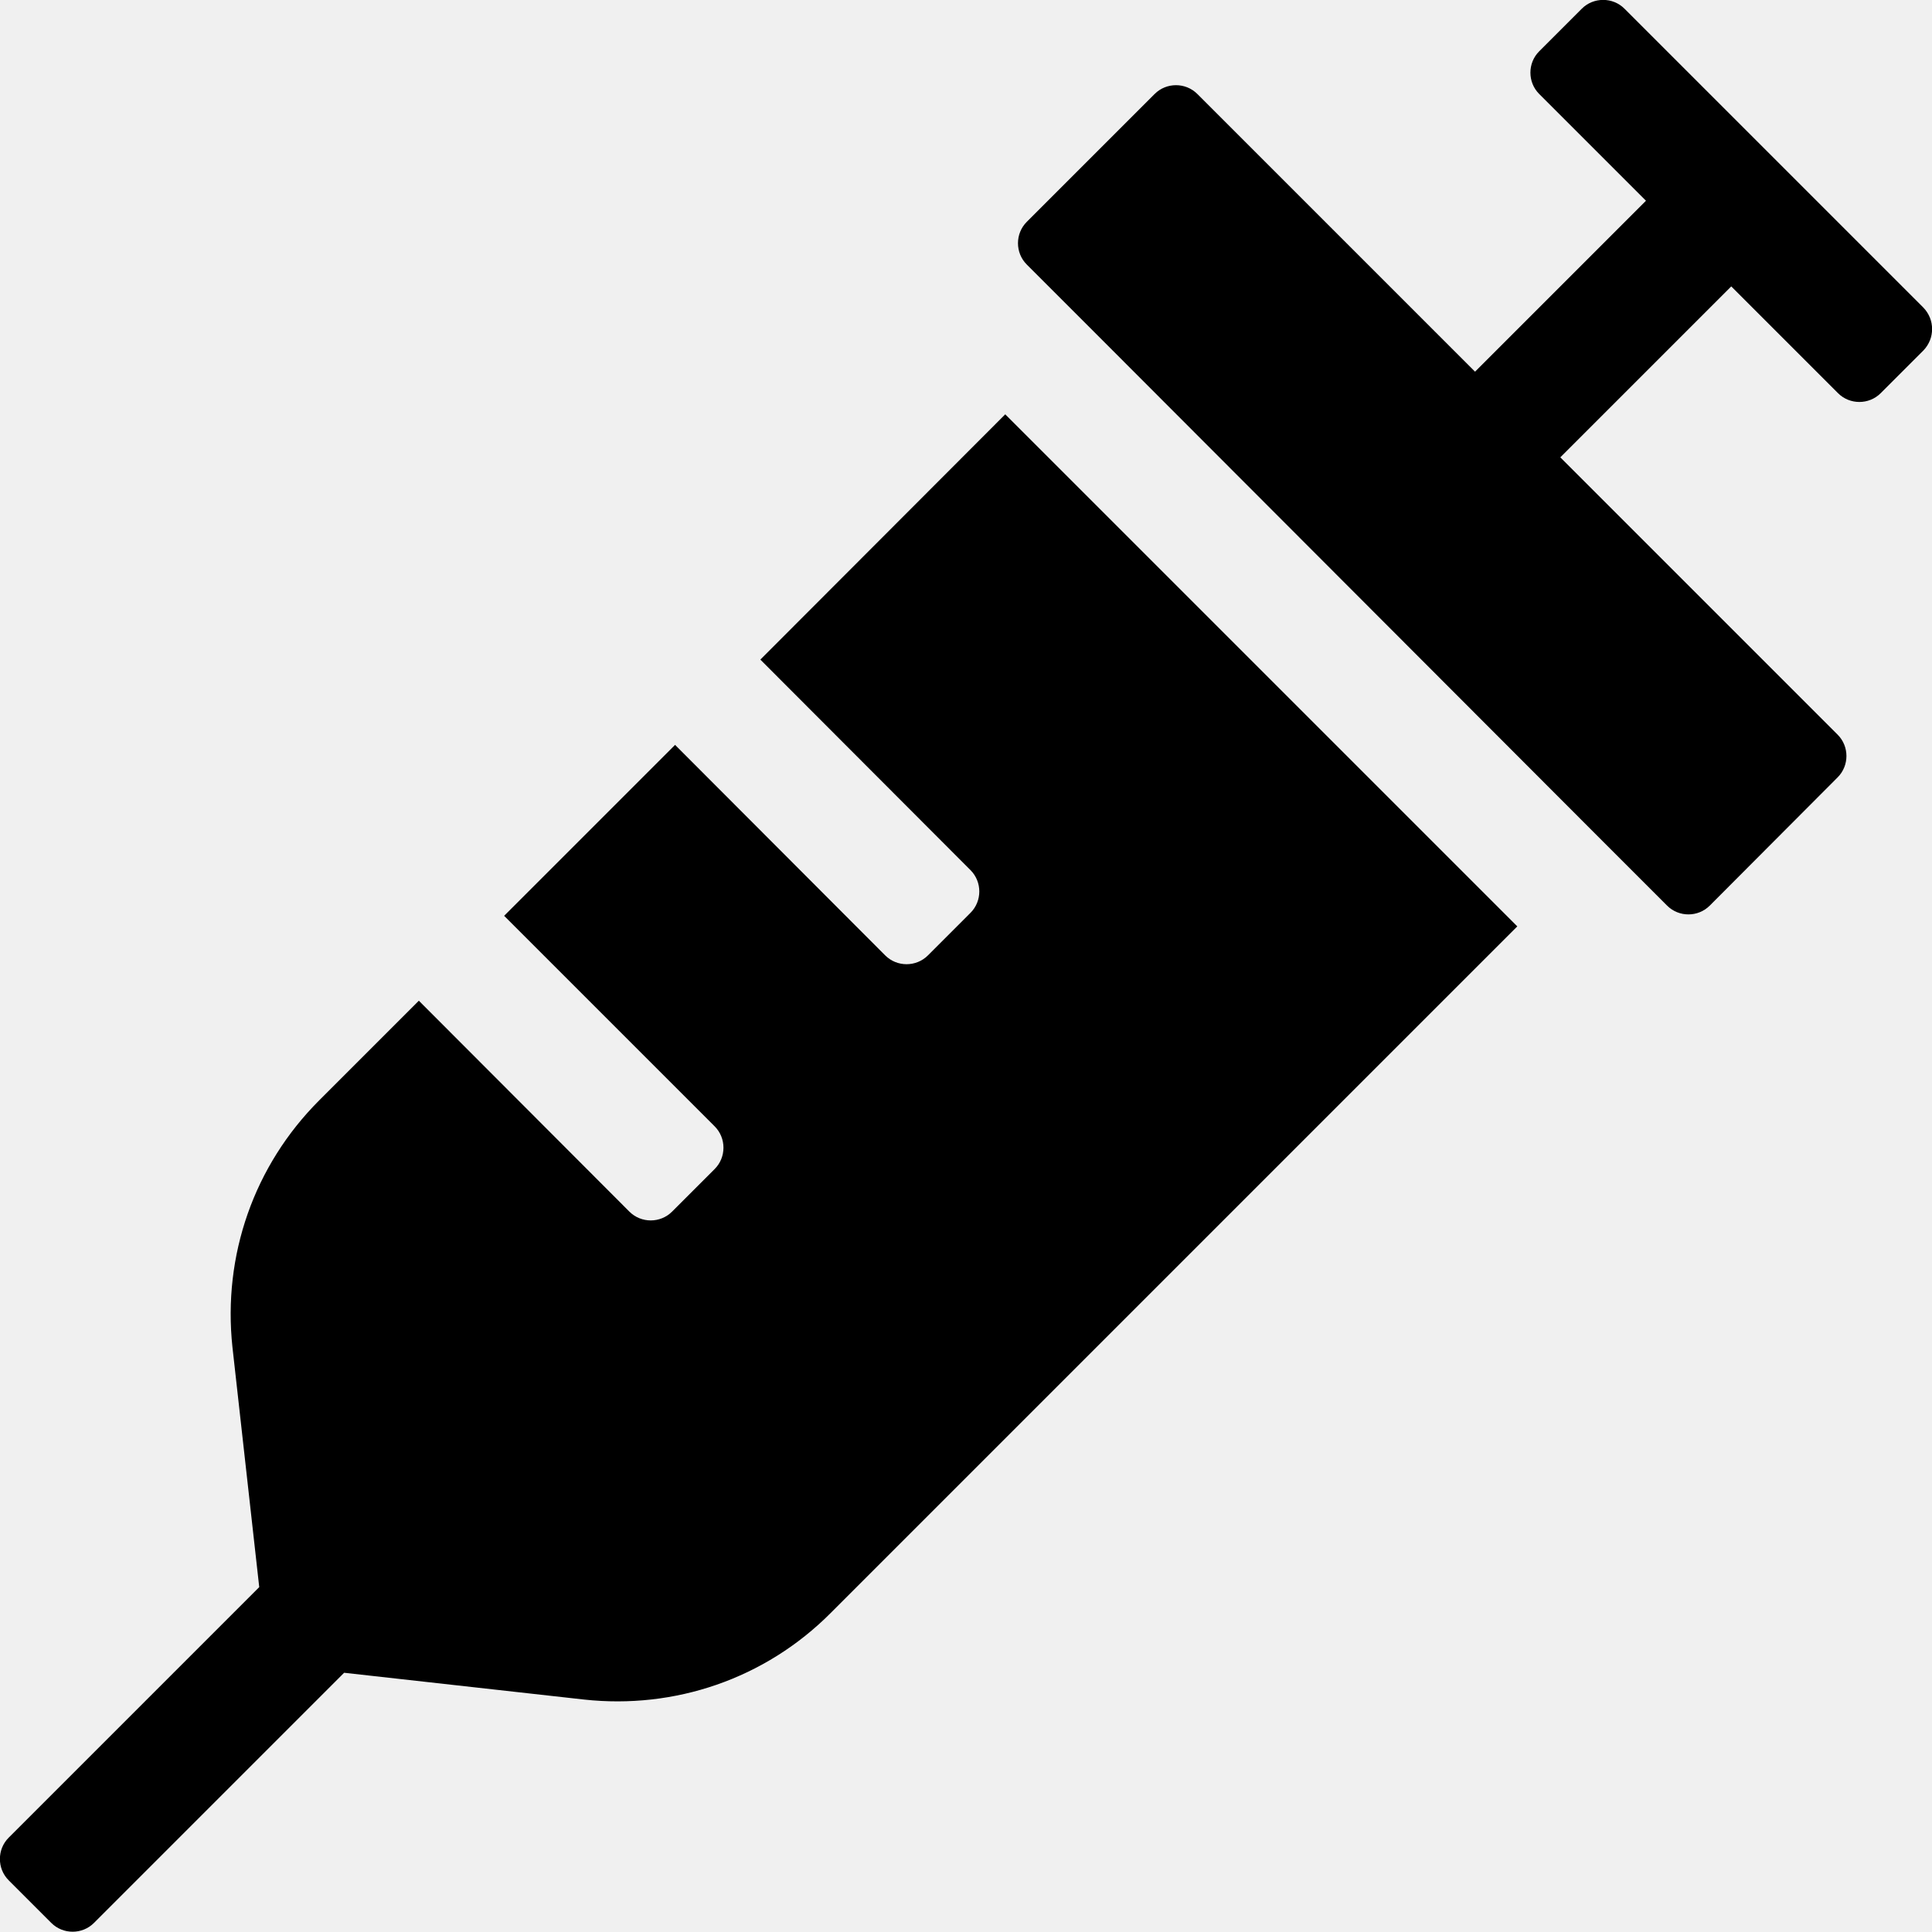
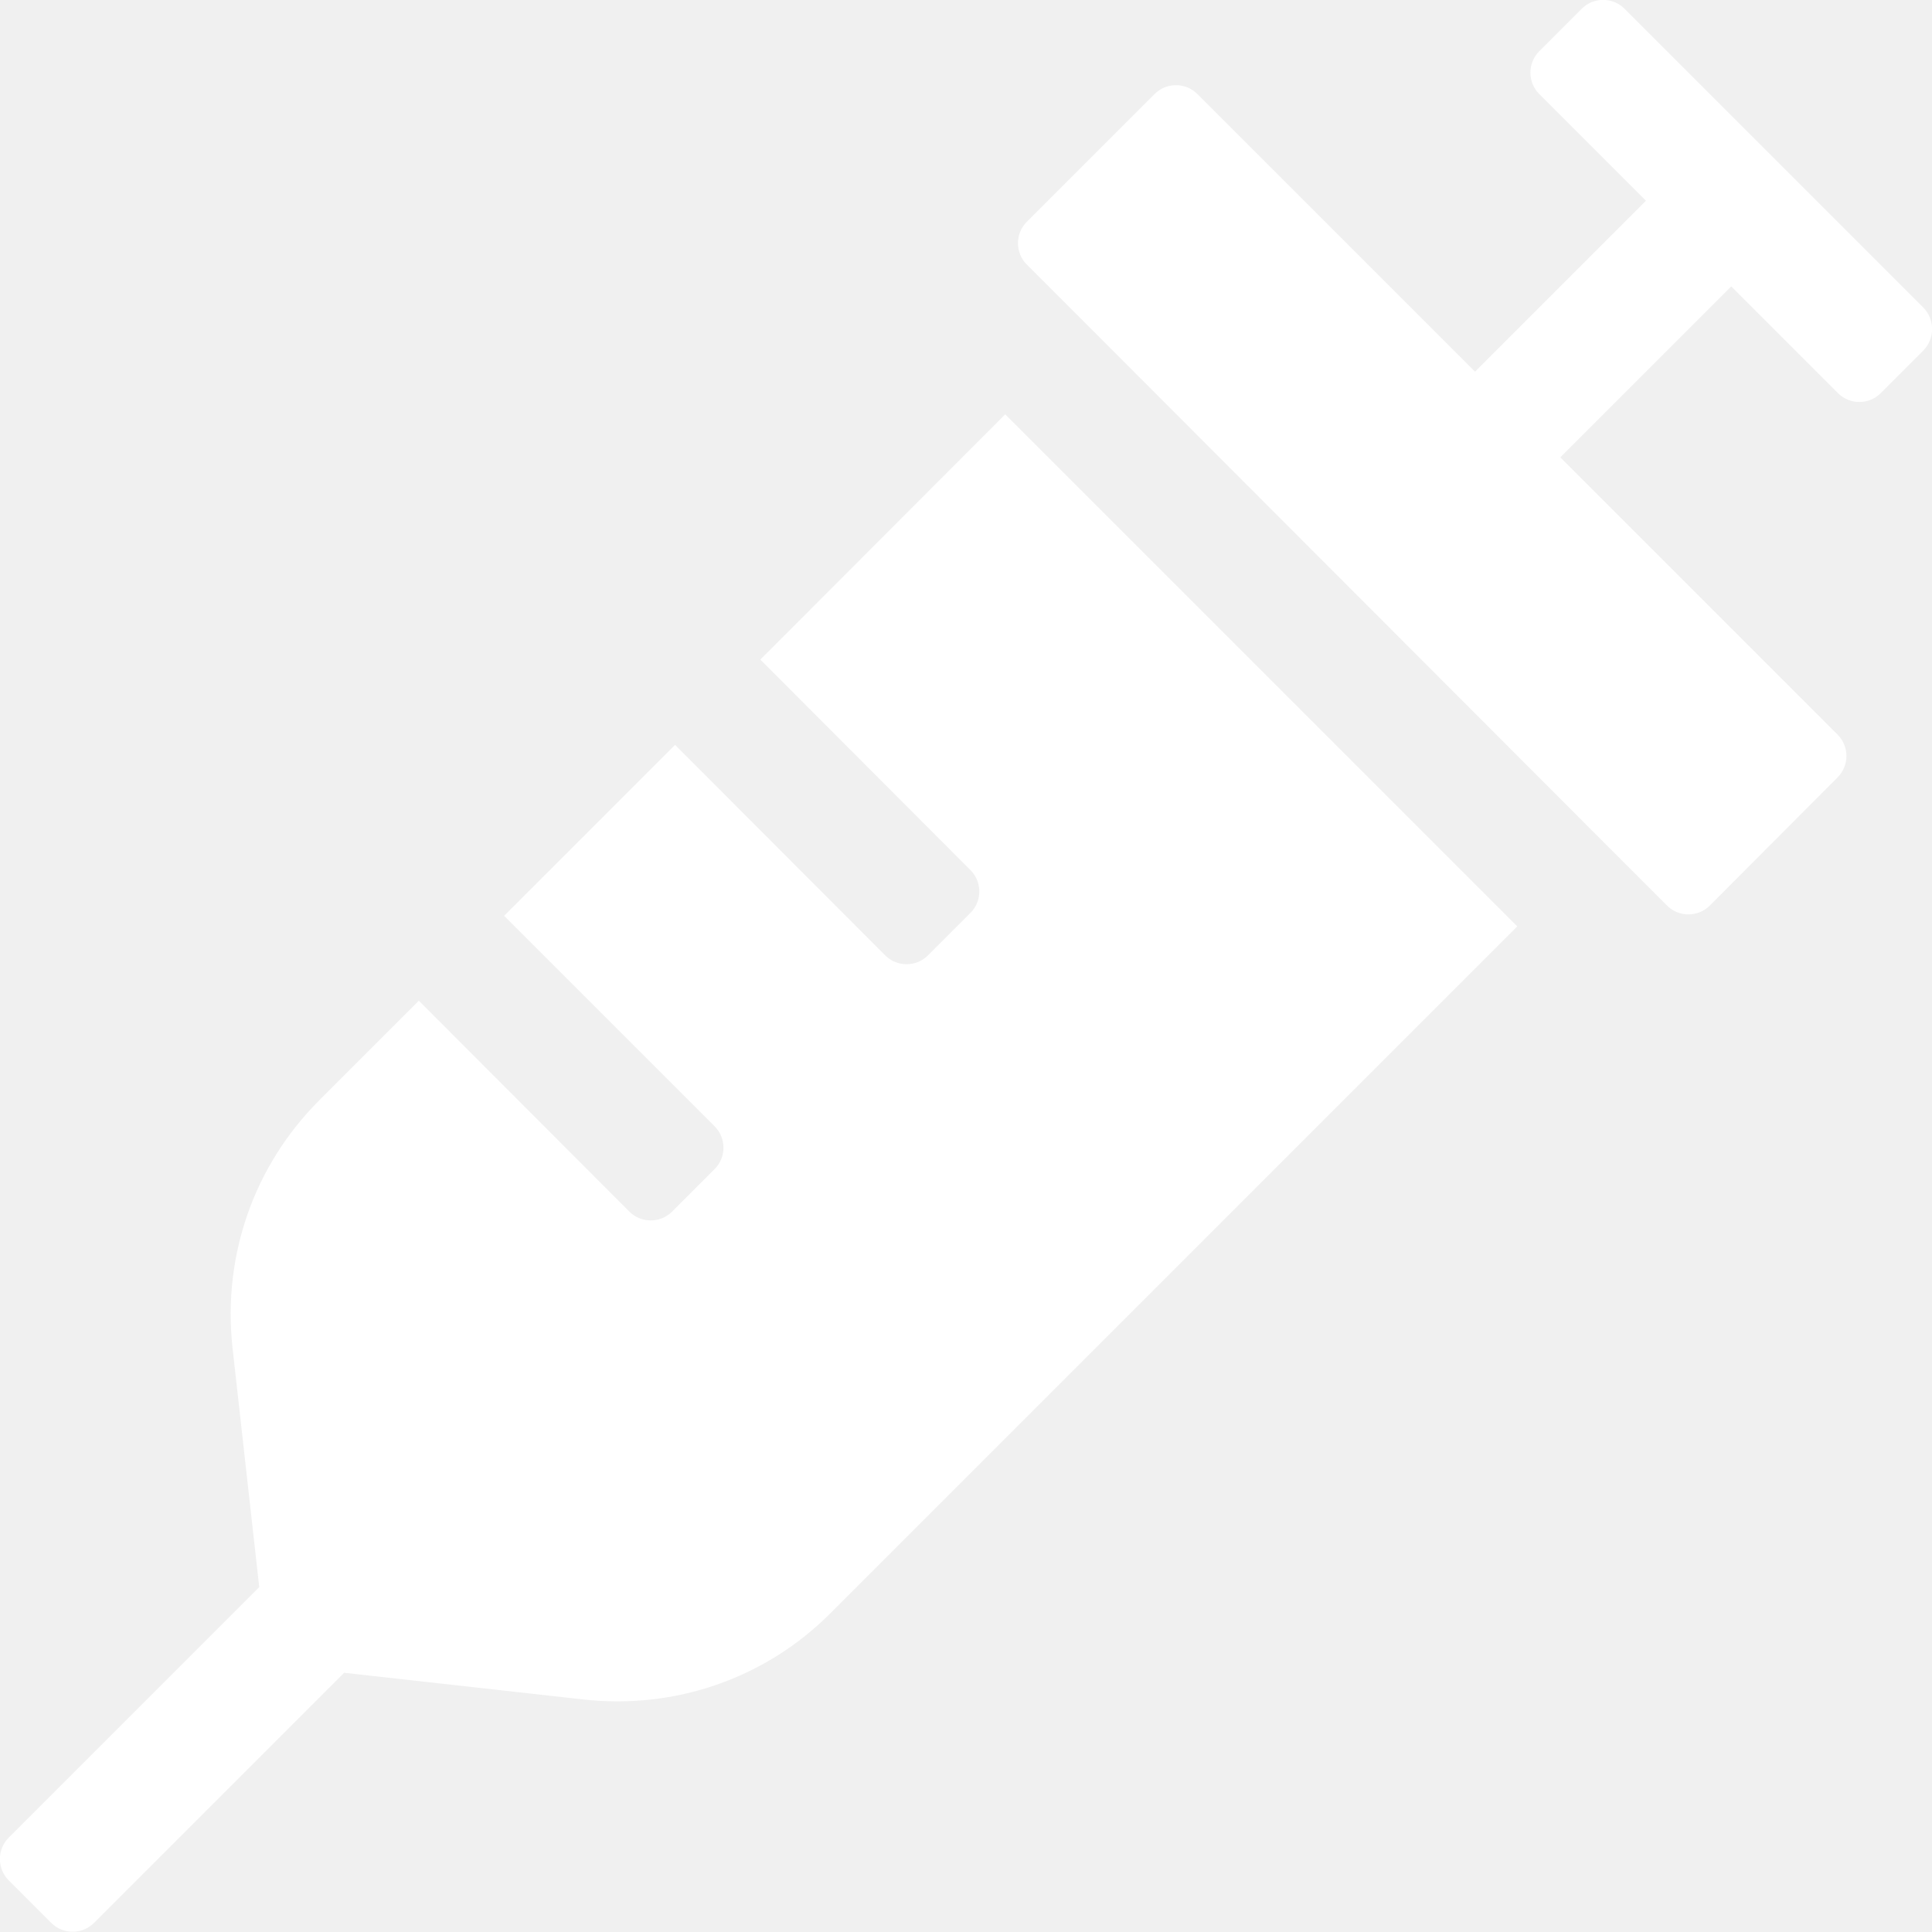
<svg xmlns="http://www.w3.org/2000/svg" aria-hidden="true" focusable="false" data-prefix="fas" data-icon="syringe" class="svg-inline--fa fa-syringe fa-w-16" role="img" viewBox="0 0 512 512">
-   <path fill="currentColor" d="M201.5 174.8l55.7 55.8c3.1 3.1 3.1 8.2 0 11.3l-11.3 11.3c-3.1 3.1-8.2 3.1-11.3 0l-55.7-55.8-45.3 45.3 55.8 55.8c3.1 3.1 3.1 8.2 0 11.3l-11.3 11.3c-3.1 3.1-8.2 3.1-11.3 0L111 265.2l-26.4 26.4c-17.3 17.3-25.6 41.1-23 65.4l7.1 63.6L2.3 487c-3.1 3.1-3.1 8.2 0 11.3l11.3 11.3c3.1 3.1 8.2 3.1 11.3 0l66.3-66.3 63.6 7.1c23.9 2.6 47.9-5.4 65.4-23l181.9-181.9-135.7-135.7-64.9 65zm308.2-93.3L430.5 2.3c-3.1-3.1-8.2-3.1-11.3 0l-11.3 11.3c-3.1 3.1-3.1 8.2 0 11.3l28.3 28.3-45.3 45.3-56.6-56.6-17-17c-3.1-3.1-8.2-3.1-11.3 0l-33.9 33.9c-3.1 3.1-3.1 8.2 0 11.3l17 17L424.8 223l17 17c3.1 3.1 8.2 3.1 11.3 0l33.9-34c3.1-3.1 3.1-8.2 0-11.3l-73.5-73.5 45.3-45.3 28.3 28.3c3.1 3.1 8.2 3.1 11.3 0l11.3-11.3c3.1-3.2 3.1-8.2 0-11.4z" />
+   <path fill="#fff" d="M201.5 174.8l55.7 55.8c3.1 3.1 3.1 8.2 0 11.3l-11.3 11.3c-3.1 3.1-8.2 3.1-11.3 0l-55.7-55.8-45.3 45.3 55.8 55.8c3.1 3.1 3.1 8.2 0 11.3l-11.3 11.3c-3.1 3.1-8.2 3.1-11.3 0L111 265.2l-26.4 26.4c-17.3 17.3-25.6 41.1-23 65.4l7.1 63.6L2.3 487c-3.1 3.1-3.1 8.2 0 11.3l11.3 11.3c3.1 3.1 8.2 3.1 11.3 0l66.3-66.3 63.6 7.1c23.9 2.6 47.9-5.4 65.4-23l181.9-181.9-135.7-135.7-64.9 65zm308.2-93.3L430.5 2.3c-3.1-3.1-8.2-3.1-11.3 0l-11.3 11.3c-3.1 3.1-3.1 8.2 0 11.3l28.3 28.3-45.3 45.3-56.6-56.6-17-17c-3.1-3.1-8.2-3.1-11.3 0l-33.9 33.9c-3.1 3.1-3.1 8.2 0 11.3l17 17L424.8 223l17 17c3.1 3.1 8.2 3.1 11.3 0l33.9-34c3.1-3.1 3.1-8.2 0-11.3l-73.5-73.5 45.3-45.3 28.3 28.3c3.1 3.1 8.2 3.1 11.3 0l11.3-11.3c3.1-3.2 3.1-8.2 0-11.4z" />
</svg>
